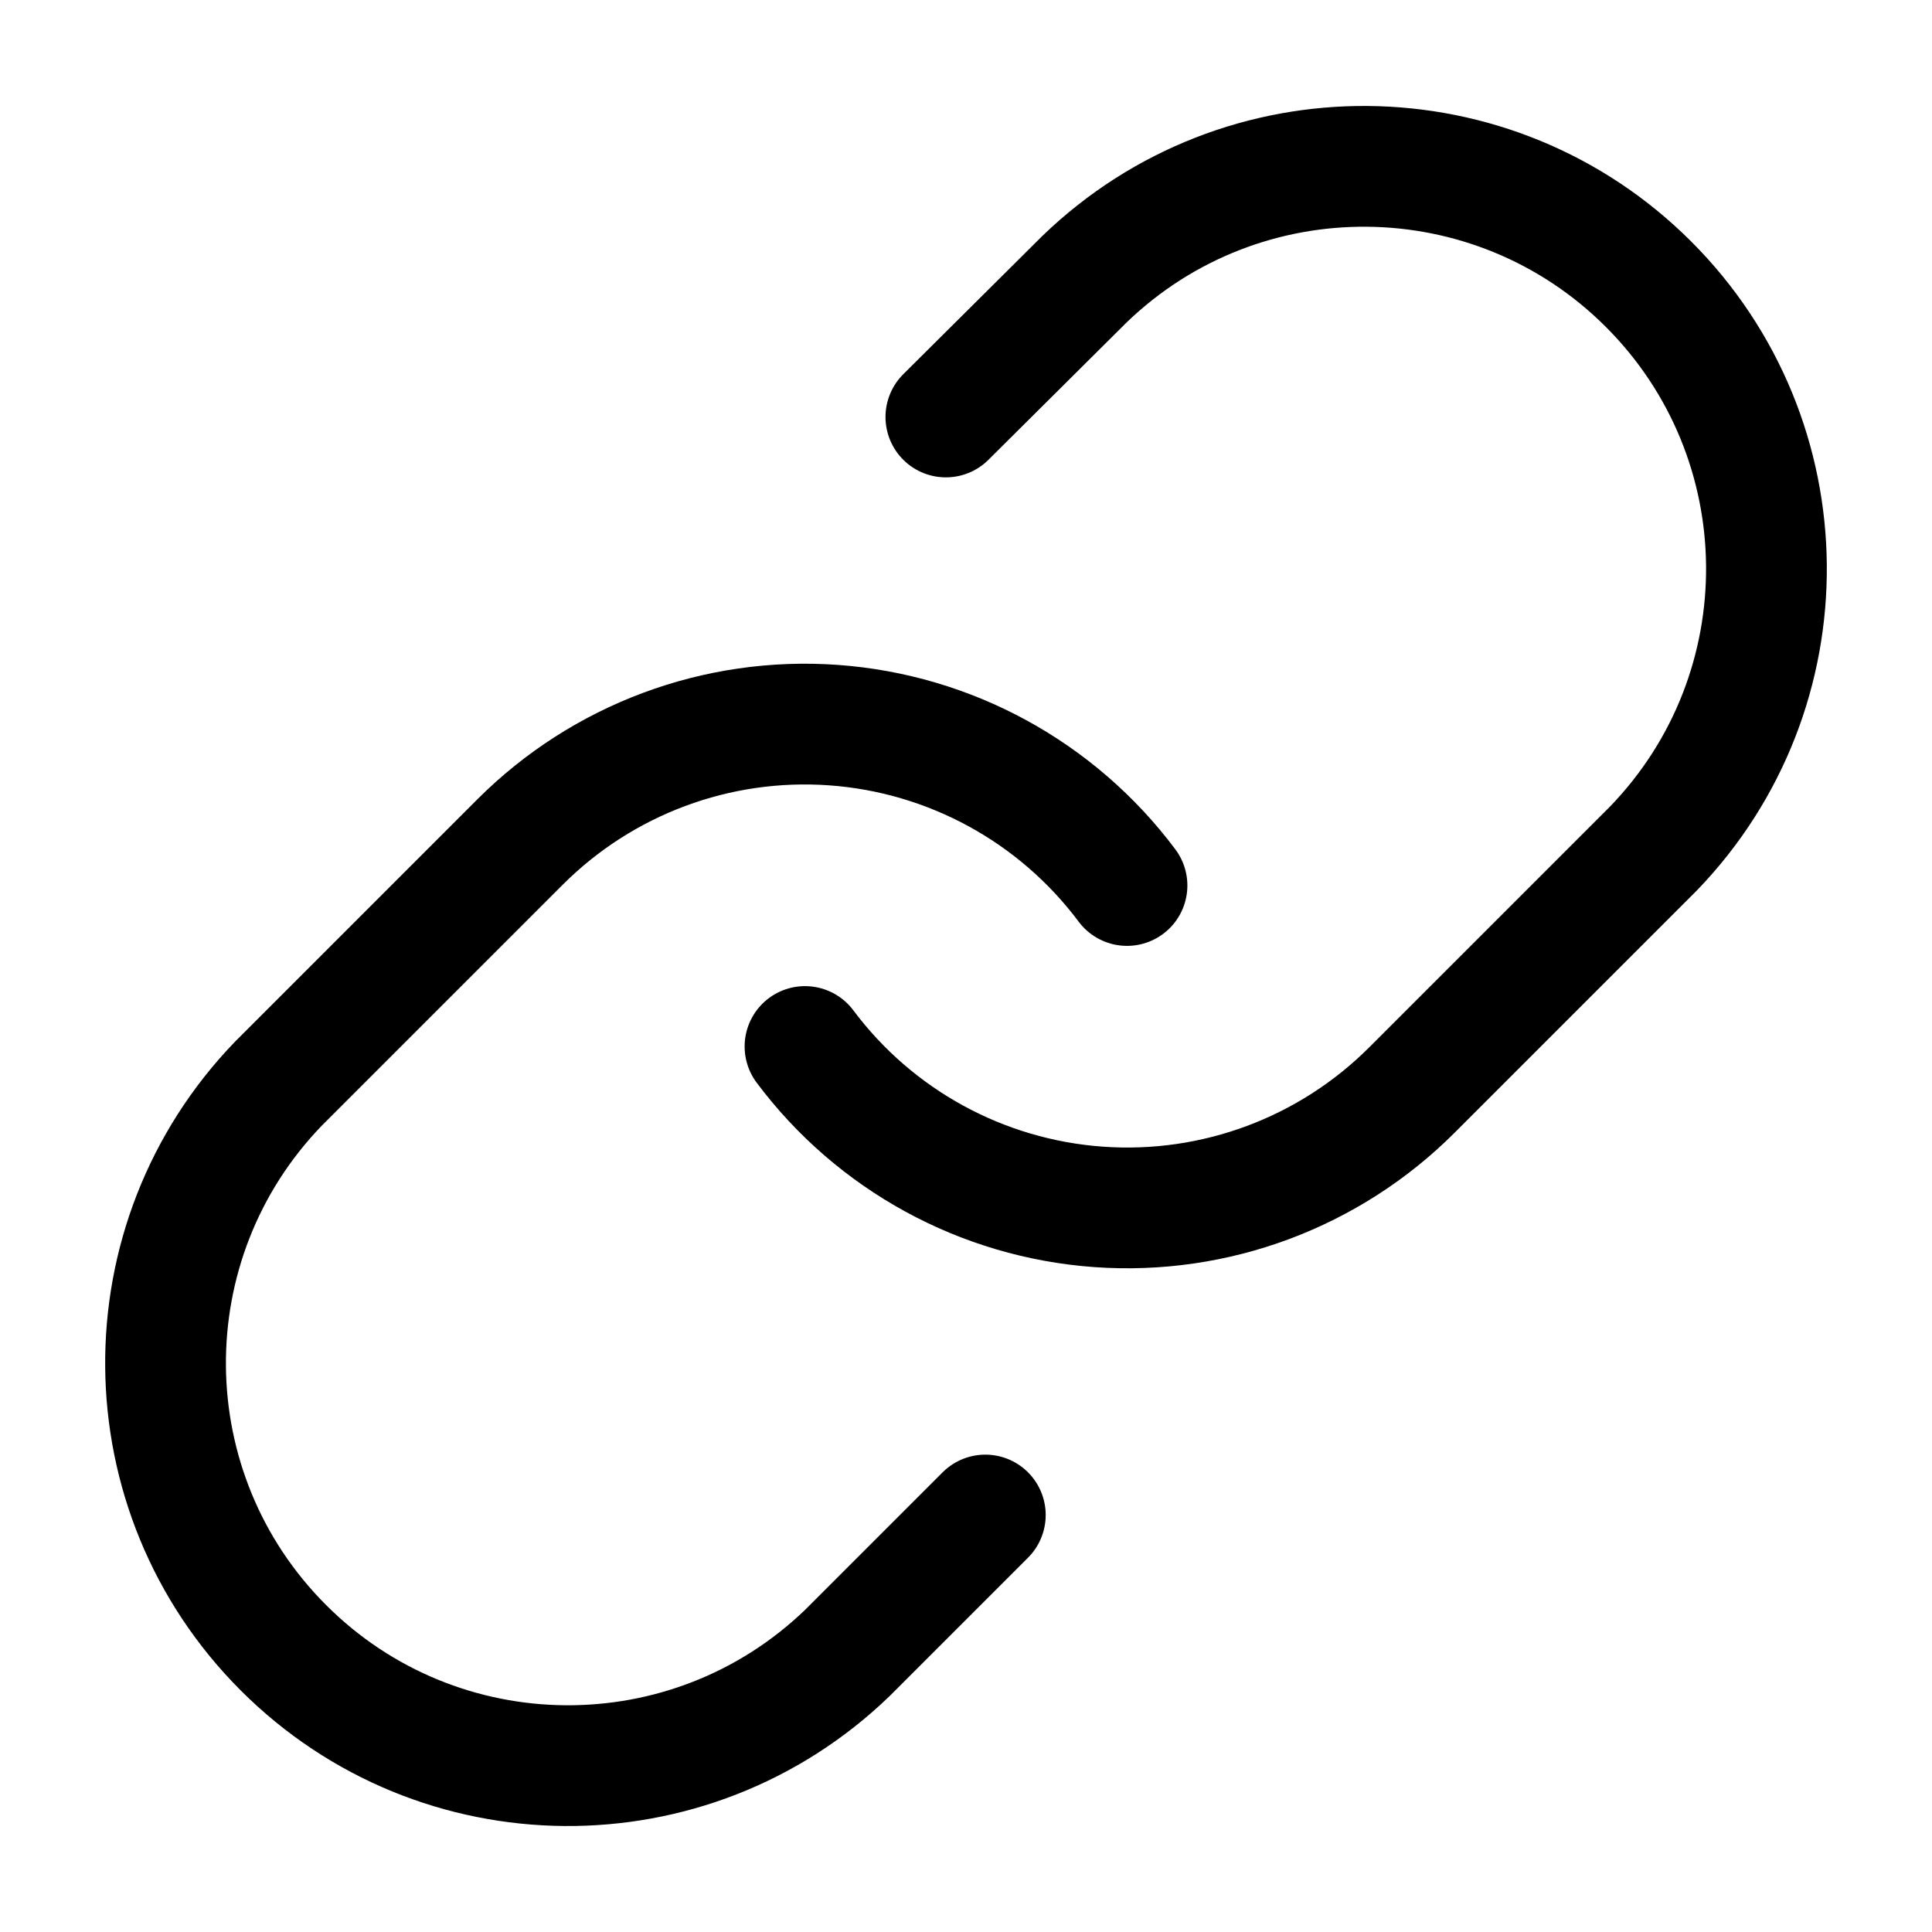
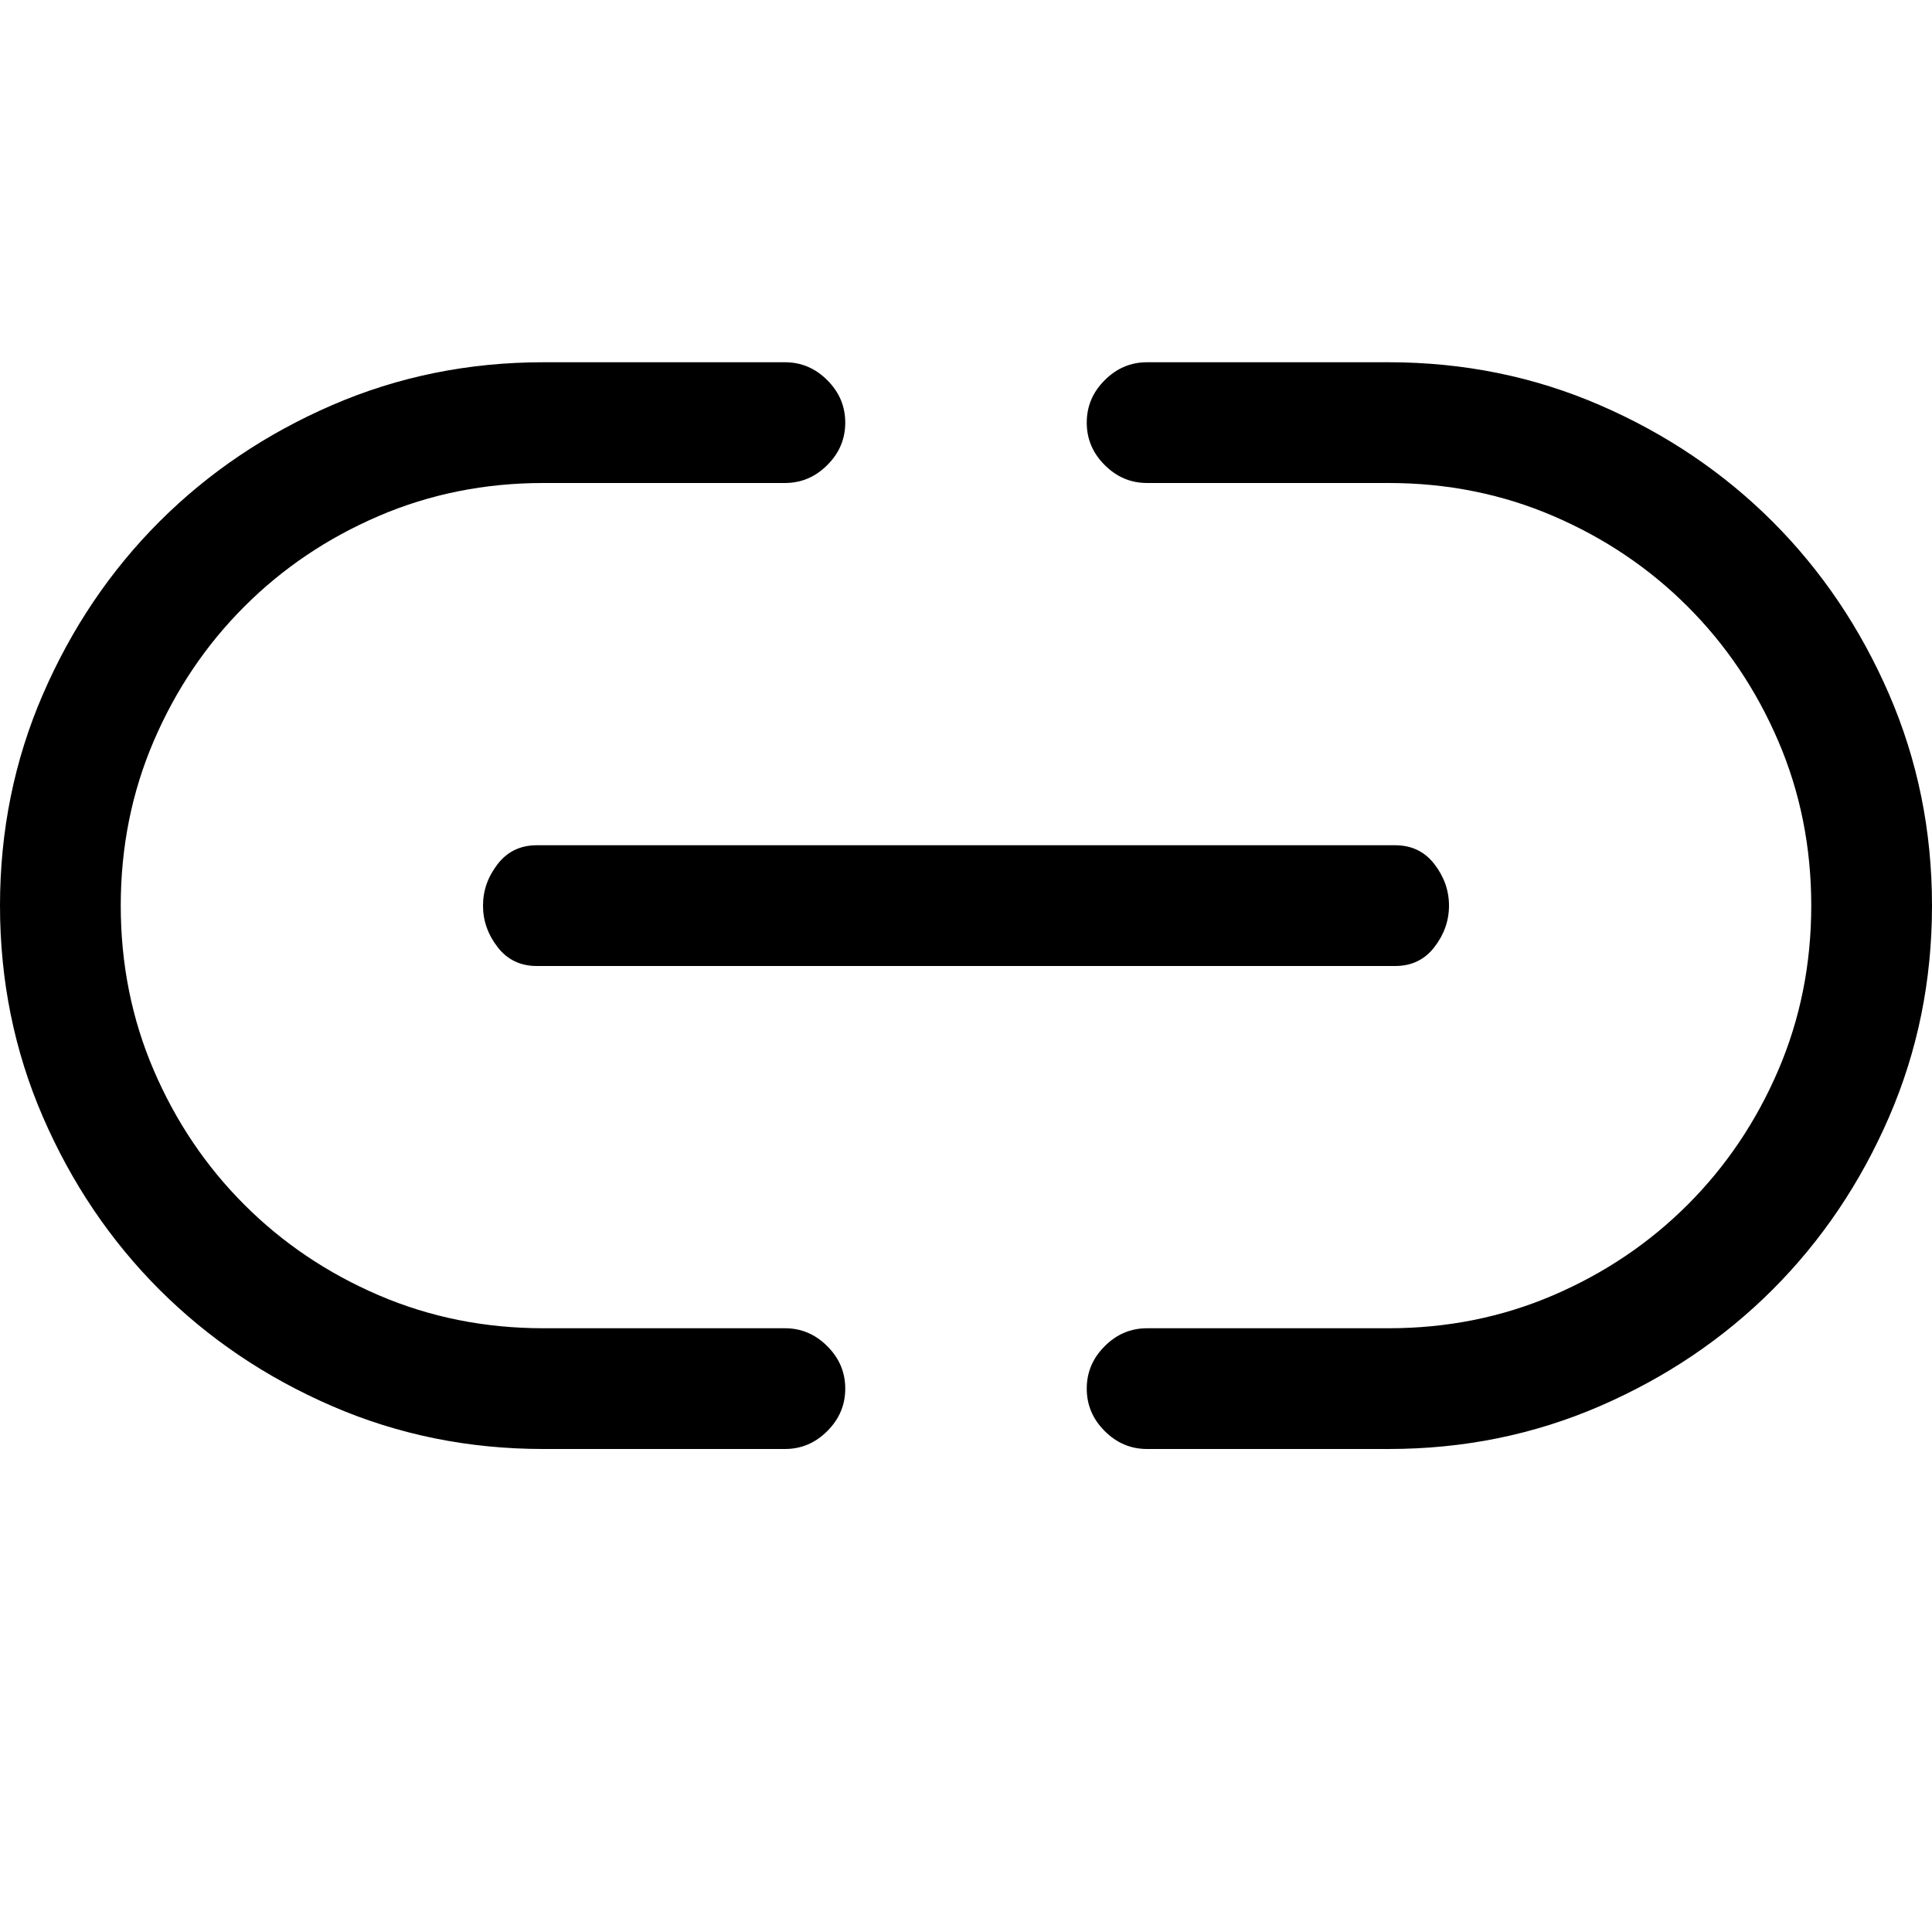
- <svg xmlns="http://www.w3.org/2000/svg" viewBox="0 0 24 24" fill="none" stroke="currentColor" stroke-width="1.5" stroke-linecap="round" stroke-linejoin="round">
-   <path d="M10 13a5 5 0 0 0 7.54.54l3-3a5 5 0 0 0-7.07-7.07l-1.72 1.71" />
-   <path d="M14 11a5 5 0 0 0-7.54-.54l-3 3a5 5 0 0 0 7.07 7.07l1.71-1.71" />
+ <svg xmlns="http://www.w3.org/2000/svg" width="24" height="24" viewBox="0 0 24 24" fill="none">
+   <path d="M6.75 18.0Q5.355 18.0 4.125 17.467Q2.895 16.934 1.98 16.02Q1.066 15.105 0.533 13.875Q0.0 12.645 0.0 11.25Q0.0 9.855 0.533 8.625Q1.066 7.395 1.98 6.48Q2.895 5.566 4.125 5.033Q5.355 4.5 6.75 4.5H9.75Q10.055 4.5 10.277 4.723Q10.5 4.945 10.5 5.25Q10.5 5.555 10.277 5.777Q10.055 6.0 9.75 6.0H6.75Q5.66 6.0 4.705 6.41Q3.75 6.82 3.035 7.535Q2.32 8.25 1.91 9.205Q1.5 10.16 1.5 11.25Q1.5 12.34 1.91 13.295Q2.32 14.25 3.035 14.965Q3.75 15.68 4.705 16.09Q5.66 16.5 6.75 16.5H9.75Q10.055 16.5 10.277 16.723Q10.5 16.945 10.5 17.25Q10.5 17.555 10.277 17.777Q10.055 18.0 9.75 18.0ZM14.25 18.0Q13.945 18.0 13.723 17.777Q13.5 17.555 13.5 17.25Q13.5 16.945 13.723 16.723Q13.945 16.5 14.25 16.5H17.25Q18.34 16.5 19.295 16.09Q20.25 15.68 20.965 14.965Q21.68 14.25 22.09 13.295Q22.5 12.34 22.5 11.25Q22.5 10.16 22.09 9.205Q21.68 8.25 20.965 7.535Q20.25 6.82 19.295 6.41Q18.34 6.0 17.25 6.0H14.25Q13.945 6.0 13.723 5.777Q13.5 5.555 13.5 5.25Q13.5 4.945 13.723 4.723Q13.945 4.5 14.25 4.5H17.25Q18.645 4.5 19.875 5.033Q21.105 5.566 22.02 6.48Q22.934 7.395 23.467 8.625Q24.0 9.855 24.0 11.25Q24.0 12.645 23.467 13.875Q22.934 15.105 22.02 16.02Q21.105 16.934 19.875 17.467Q18.645 18.0 17.25 18.0ZM6.668 12.0Q6.363 12.0 6.182 11.766Q6.0 11.531 6.0 11.25Q6.0 10.969 6.182 10.734Q6.363 10.5 6.668 10.5H17.332Q17.637 10.5 17.818 10.734Q18.0 10.969 18.0 11.25Q18.0 11.531 17.818 11.766Q17.637 12.0 17.332 12.0Z" fill="currentColor" />
</svg>
